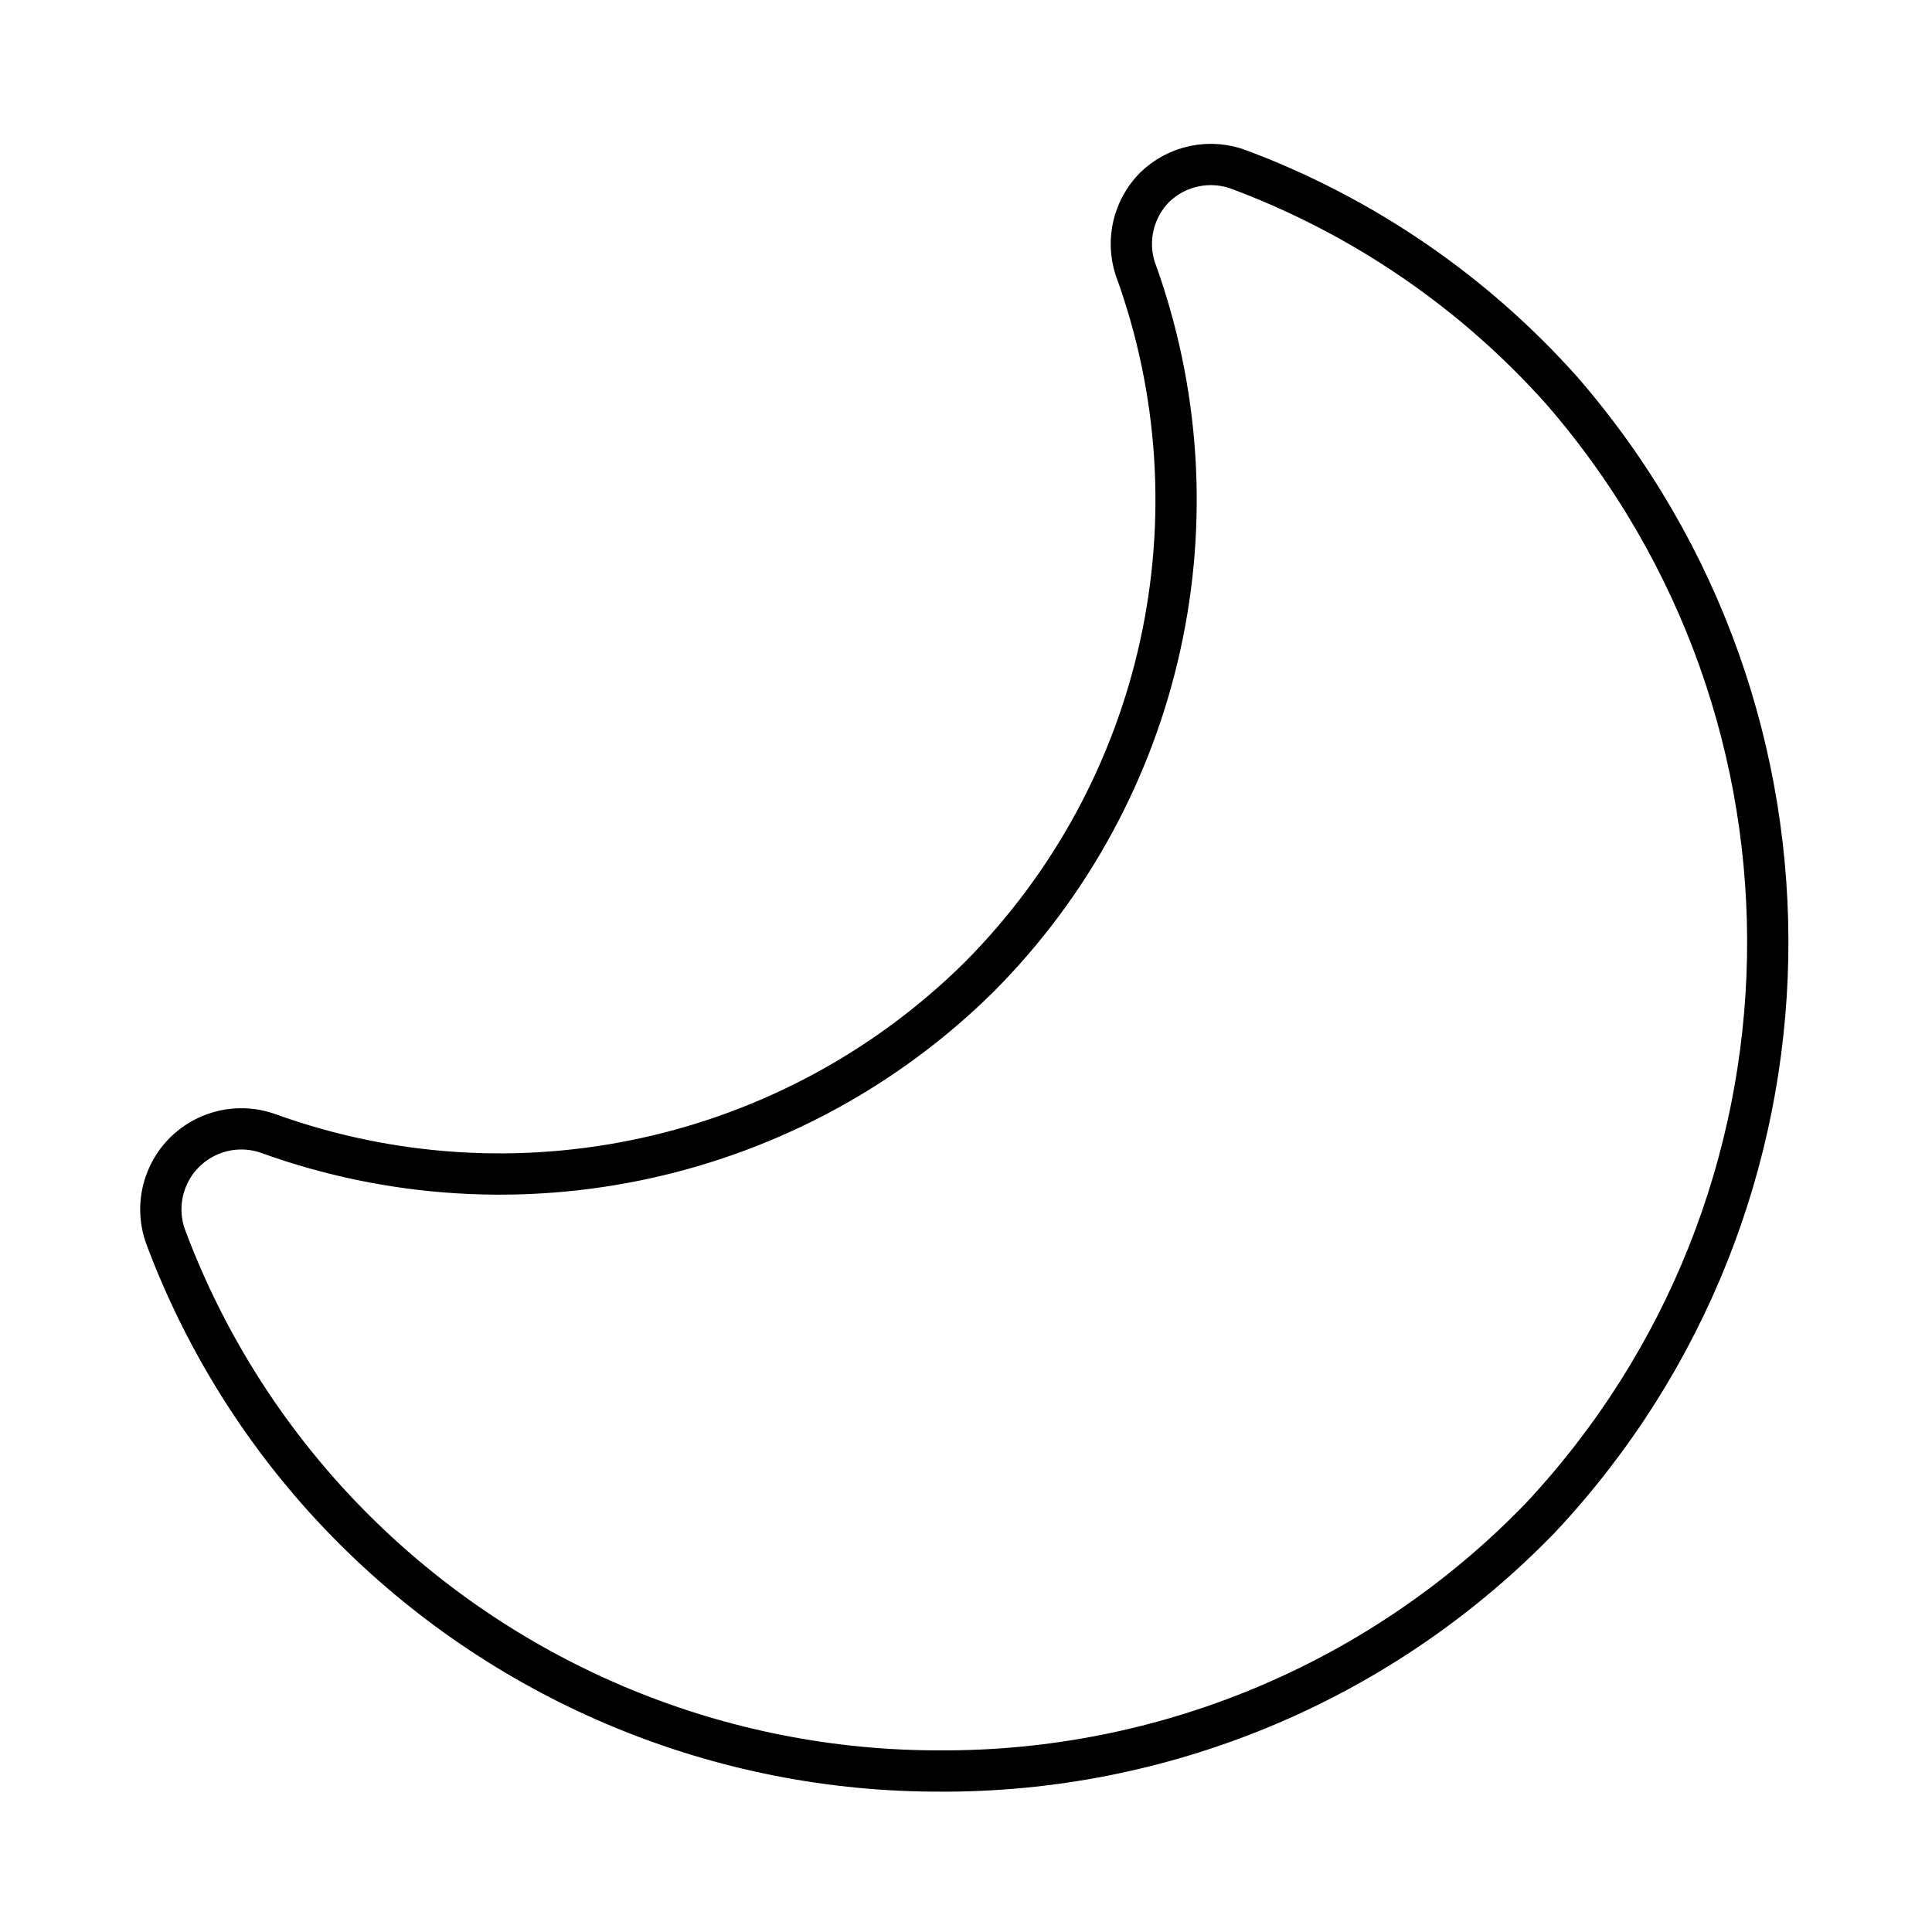
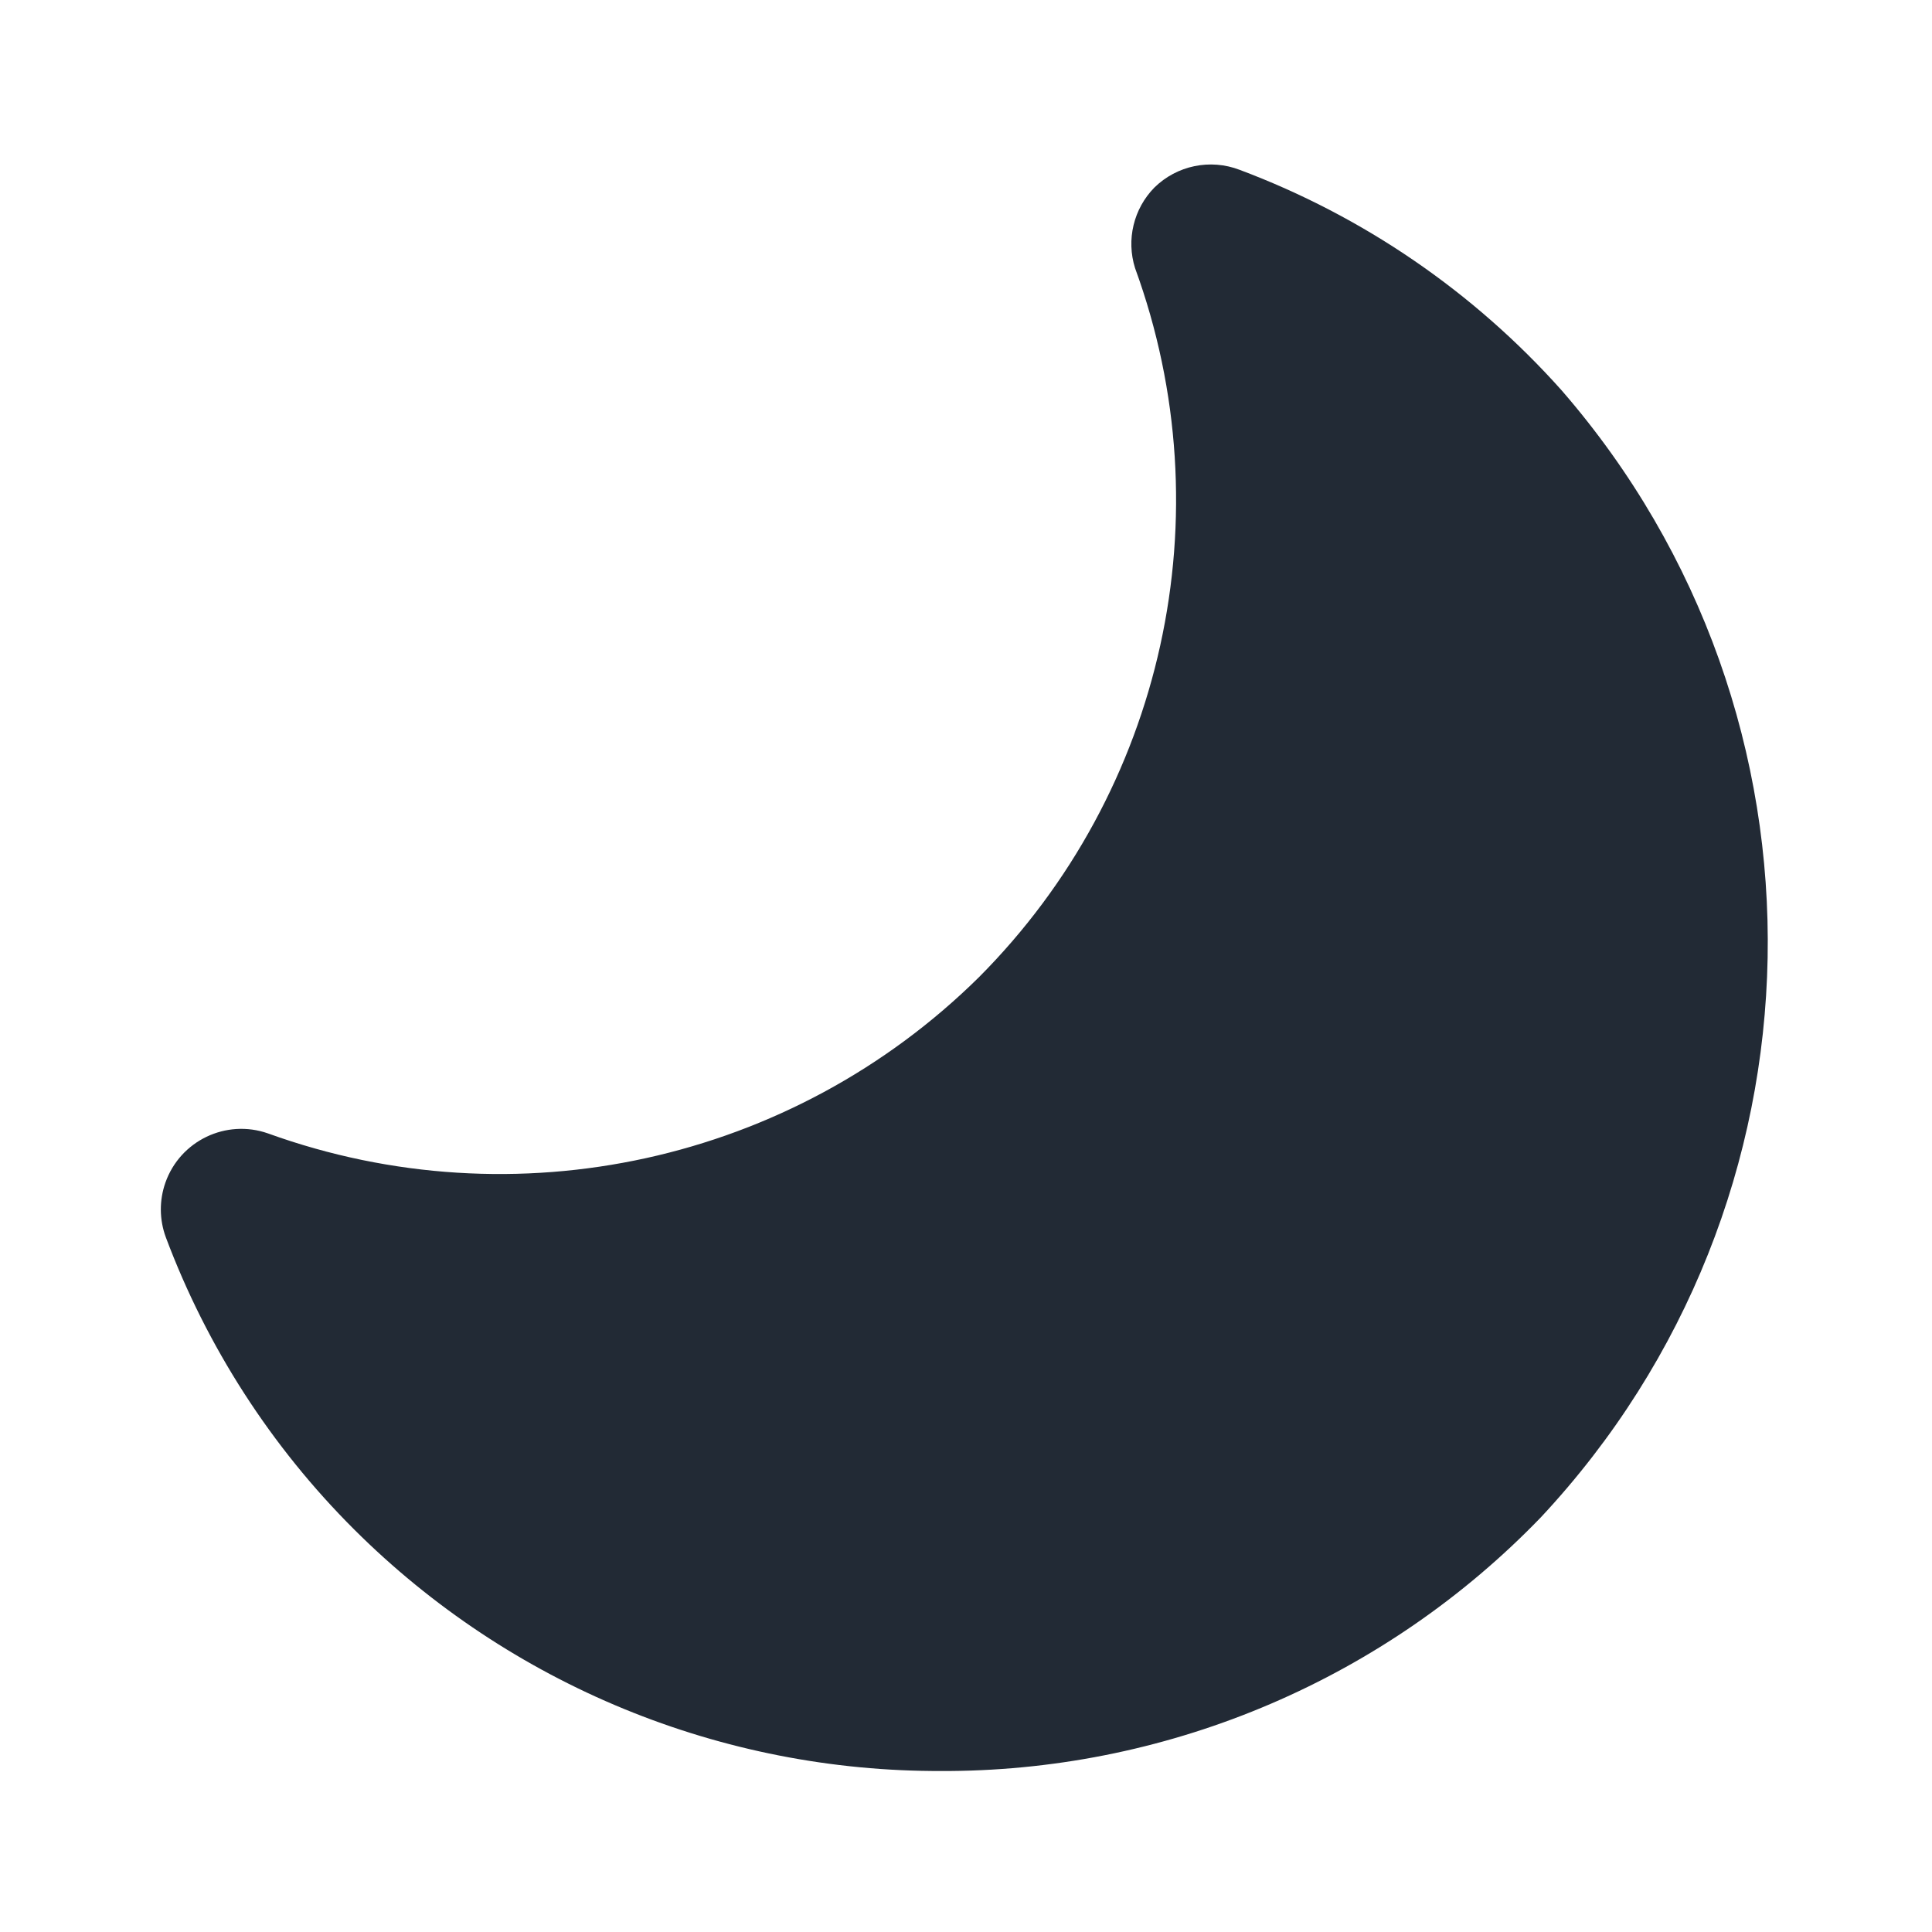
<svg xmlns="http://www.w3.org/2000/svg" width="624" height="624" overflow="hidden">
  <defs>
    <clipPath id="clip0">
      <rect x="0" y="0" width="624" height="624" />
    </clipPath>
  </defs>
  <g clip-path="url(#clip0)">
-     <path d="M319.8 572 317.2 572C245.166 571.451 176.385 541.933 126.36 490.1 31.25 388.391 28.332 231.271 119.6 126.1 147.989 94.285 183.678 69.838 223.6 54.86 233.113 51.199 243.889 53.435 251.16 60.58 257.878 67.431 260.277 77.426 257.4 86.58 228.31 166.25 247.975 255.558 307.84 315.64 368.245 375.303 457.568 394.928 537.42 366.08 550.965 361.312 565.81 368.428 570.578 381.972 572.591 387.691 572.542 393.934 570.44 399.62 557.158 435.077 536.41 467.264 509.6 494 459.232 544.218 390.925 572.289 319.8 572Z" stroke="#000000" stroke-width="13.333" fill="none" transform="matrix(-1 0 0 1 624 0)" />
+     <path d="M319.8 572 317.2 572C245.166 571.451 176.385 541.933 126.36 490.1 31.25 388.391 28.332 231.271 119.6 126.1 147.989 94.285 183.678 69.838 223.6 54.86 233.113 51.199 243.889 53.435 251.16 60.58 257.878 67.431 260.277 77.426 257.4 86.58 228.31 166.25 247.975 255.558 307.84 315.64 368.245 375.303 457.568 394.928 537.42 366.08 550.965 361.312 565.81 368.428 570.578 381.972 572.591 387.691 572.542 393.934 570.44 399.62 557.158 435.077 536.41 467.264 509.6 494 459.232 544.218 390.925 572.289 319.8 572Z" fill="#222A35" transform="matrix(-1 0 0 1 624 0)" />
  </g>
</svg>
